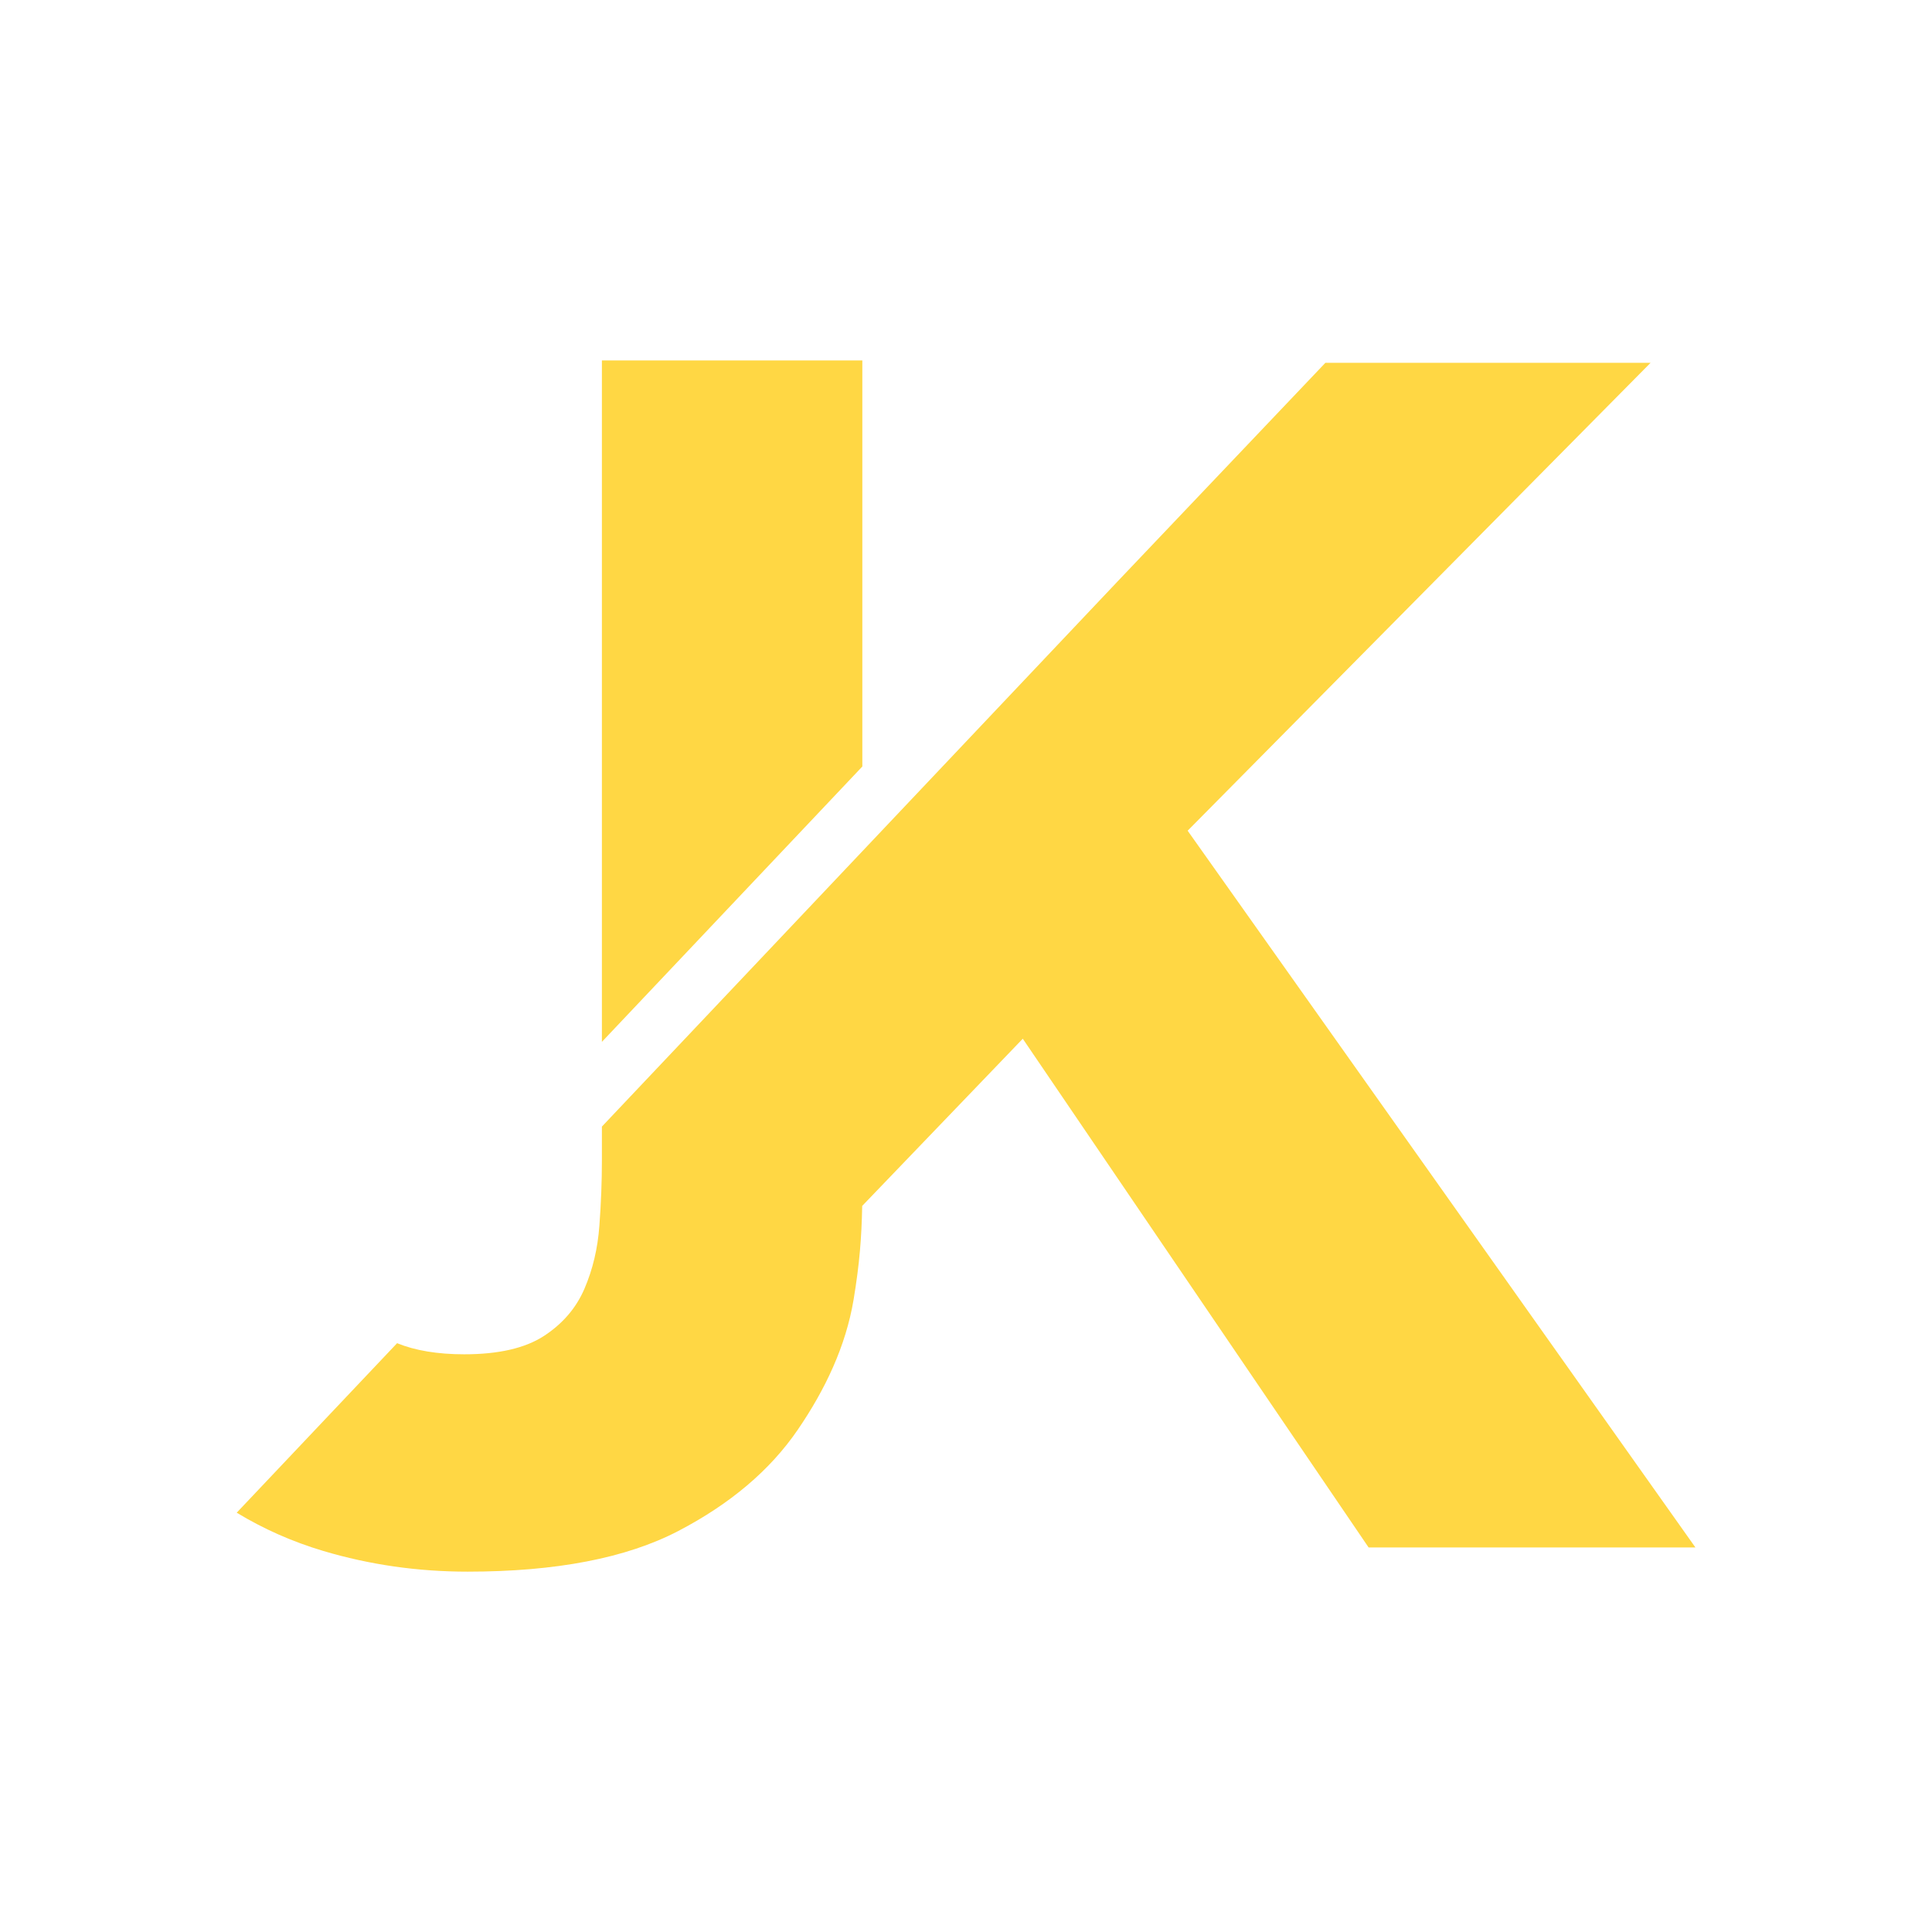
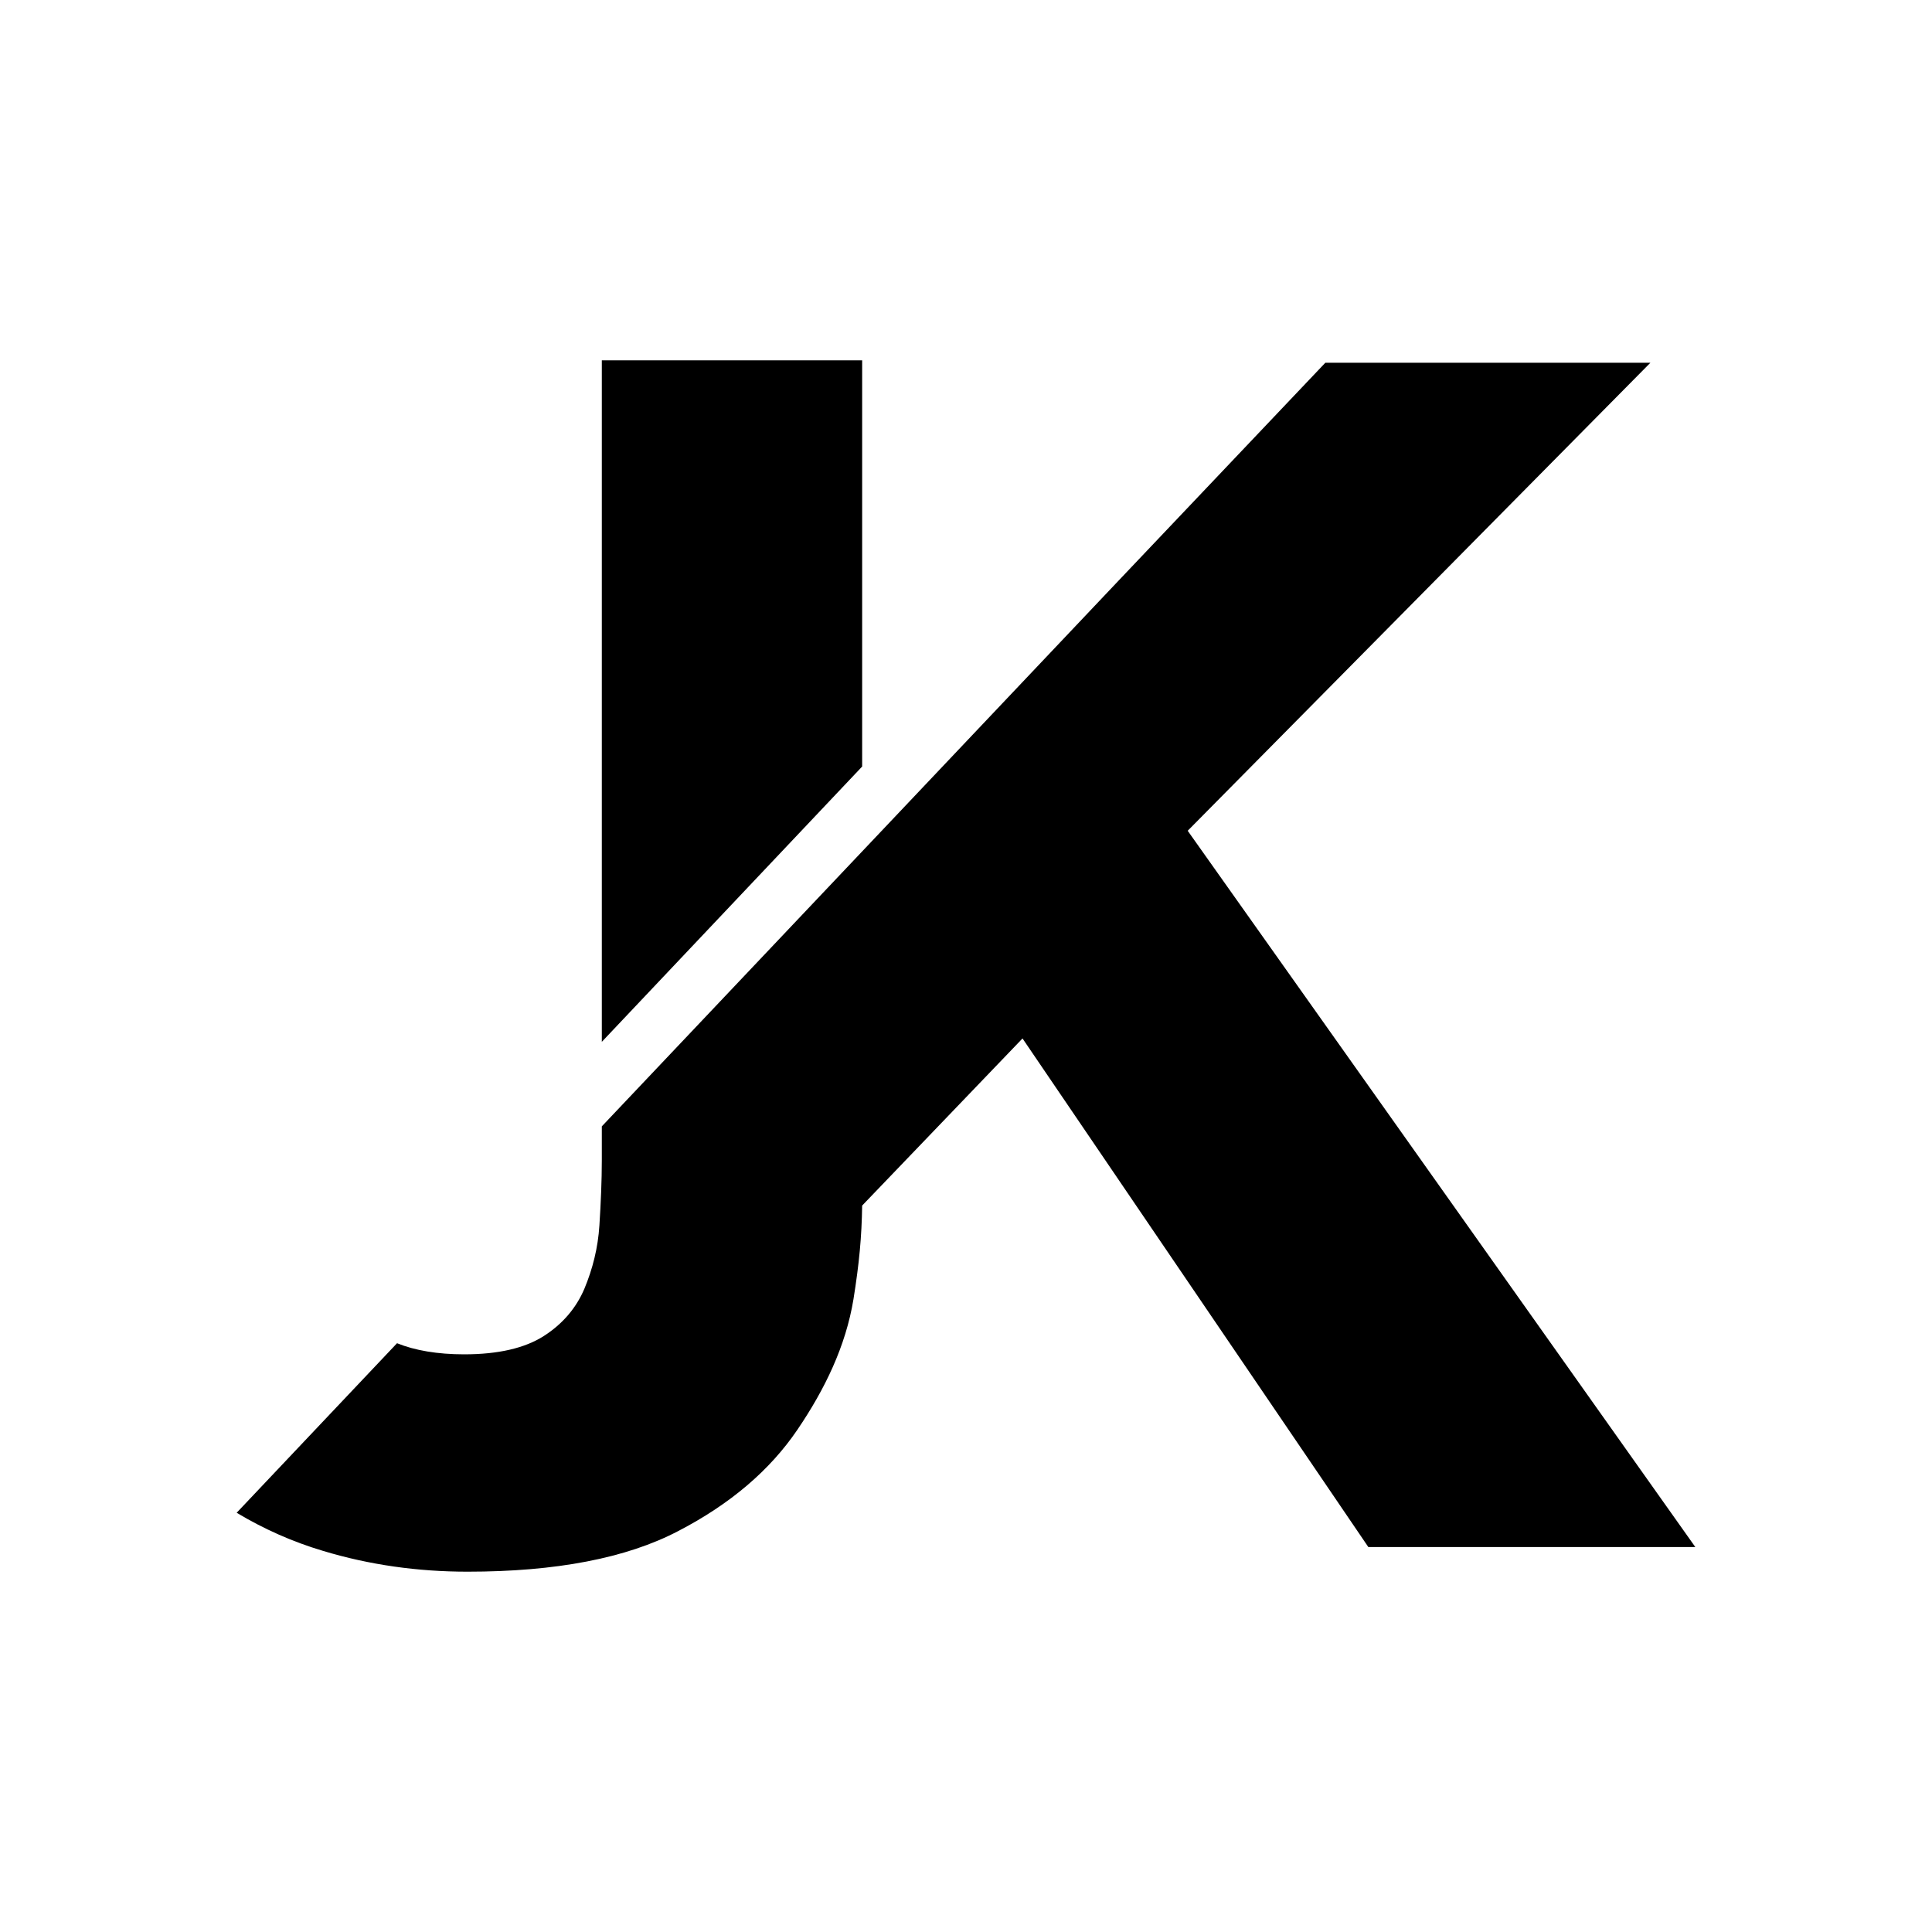
- <svg xmlns="http://www.w3.org/2000/svg" version="1.1" id="Mode_Isolation" x="0px" y="0px" viewBox="1111 -1021.6 2834.6 2834.6" enable-background="new 1111 -1021.6 2834.6 2834.6" xml:space="preserve">
+ <svg xmlns="http://www.w3.org/2000/svg" version="1.1" id="Mode_Isolation" x="0px" y="0px" viewBox="0 0 400 400" enable-background="new 0 0 400 400" xml:space="preserve">
  <g>
-     <polygon fill="#FFD744" points="2376.2,103 2376.2,-492.8 1994.1,-492.8 1994.1,507  " />
-     <path fill="#FFD744" d="M2853.5,197.2l679.2-686.5h-477.1L2752-169.9l-757.9,801.2v49.2c0,30.8-1.2,62.9-3.7,96.2   c-2.4,33.3-9.7,64.1-21.9,92.5c-12.2,28.4-32.1,51.5-59.6,69.4c-27.6,17.9-66.6,26.8-116.8,26.8c-39.2,0-72-5.5-98.5-16.3   l-235.3,248.7c39.1,23.7,81.3,42.5,126.9,56.1c68.2,20.3,138.8,30.4,211.8,30.4c129.8,0,232.9-19.9,309.1-59.6   c76.3-39.8,134.7-89.2,175.3-148.5c40.5-59.2,70.6-122.9,82-191.1c8.8-53,11.7-91.2,12.6-137.4l235.6-245.3l507.4,746.4h479.5   L2853.5,197.2z" />
+     <polygon points="178.5,158.7 178.5,74.6 124.6,74.6 124.6,215.7  " />
+     <path d="M245.9,172l95.8-96.9h-67.3l-42.8,45.1L124.6,233.2v6.9c0,4.3-0.2,8.9-0.5,13.6c-0.3,4.7-1.4,9-3.1,13.1   c-1.7,4-4.5,7.3-8.4,9.8c-3.9,2.5-9.4,3.8-16.5,3.8c-5.5,0-10.2-0.8-13.9-2.3L49,313.2c5.5,3.3,11.5,6,17.9,7.9   c9.6,2.9,19.6,4.3,29.9,4.3c18.3,0,32.9-2.8,43.6-8.4c10.8-5.6,19-12.6,24.7-21c5.7-8.4,10-17.3,11.6-27c1.2-7.5,1.7-12.9,1.8-19.4   l33.2-34.6l71.6,105.3H351L245.9,172z" />
  </g>
</svg>
